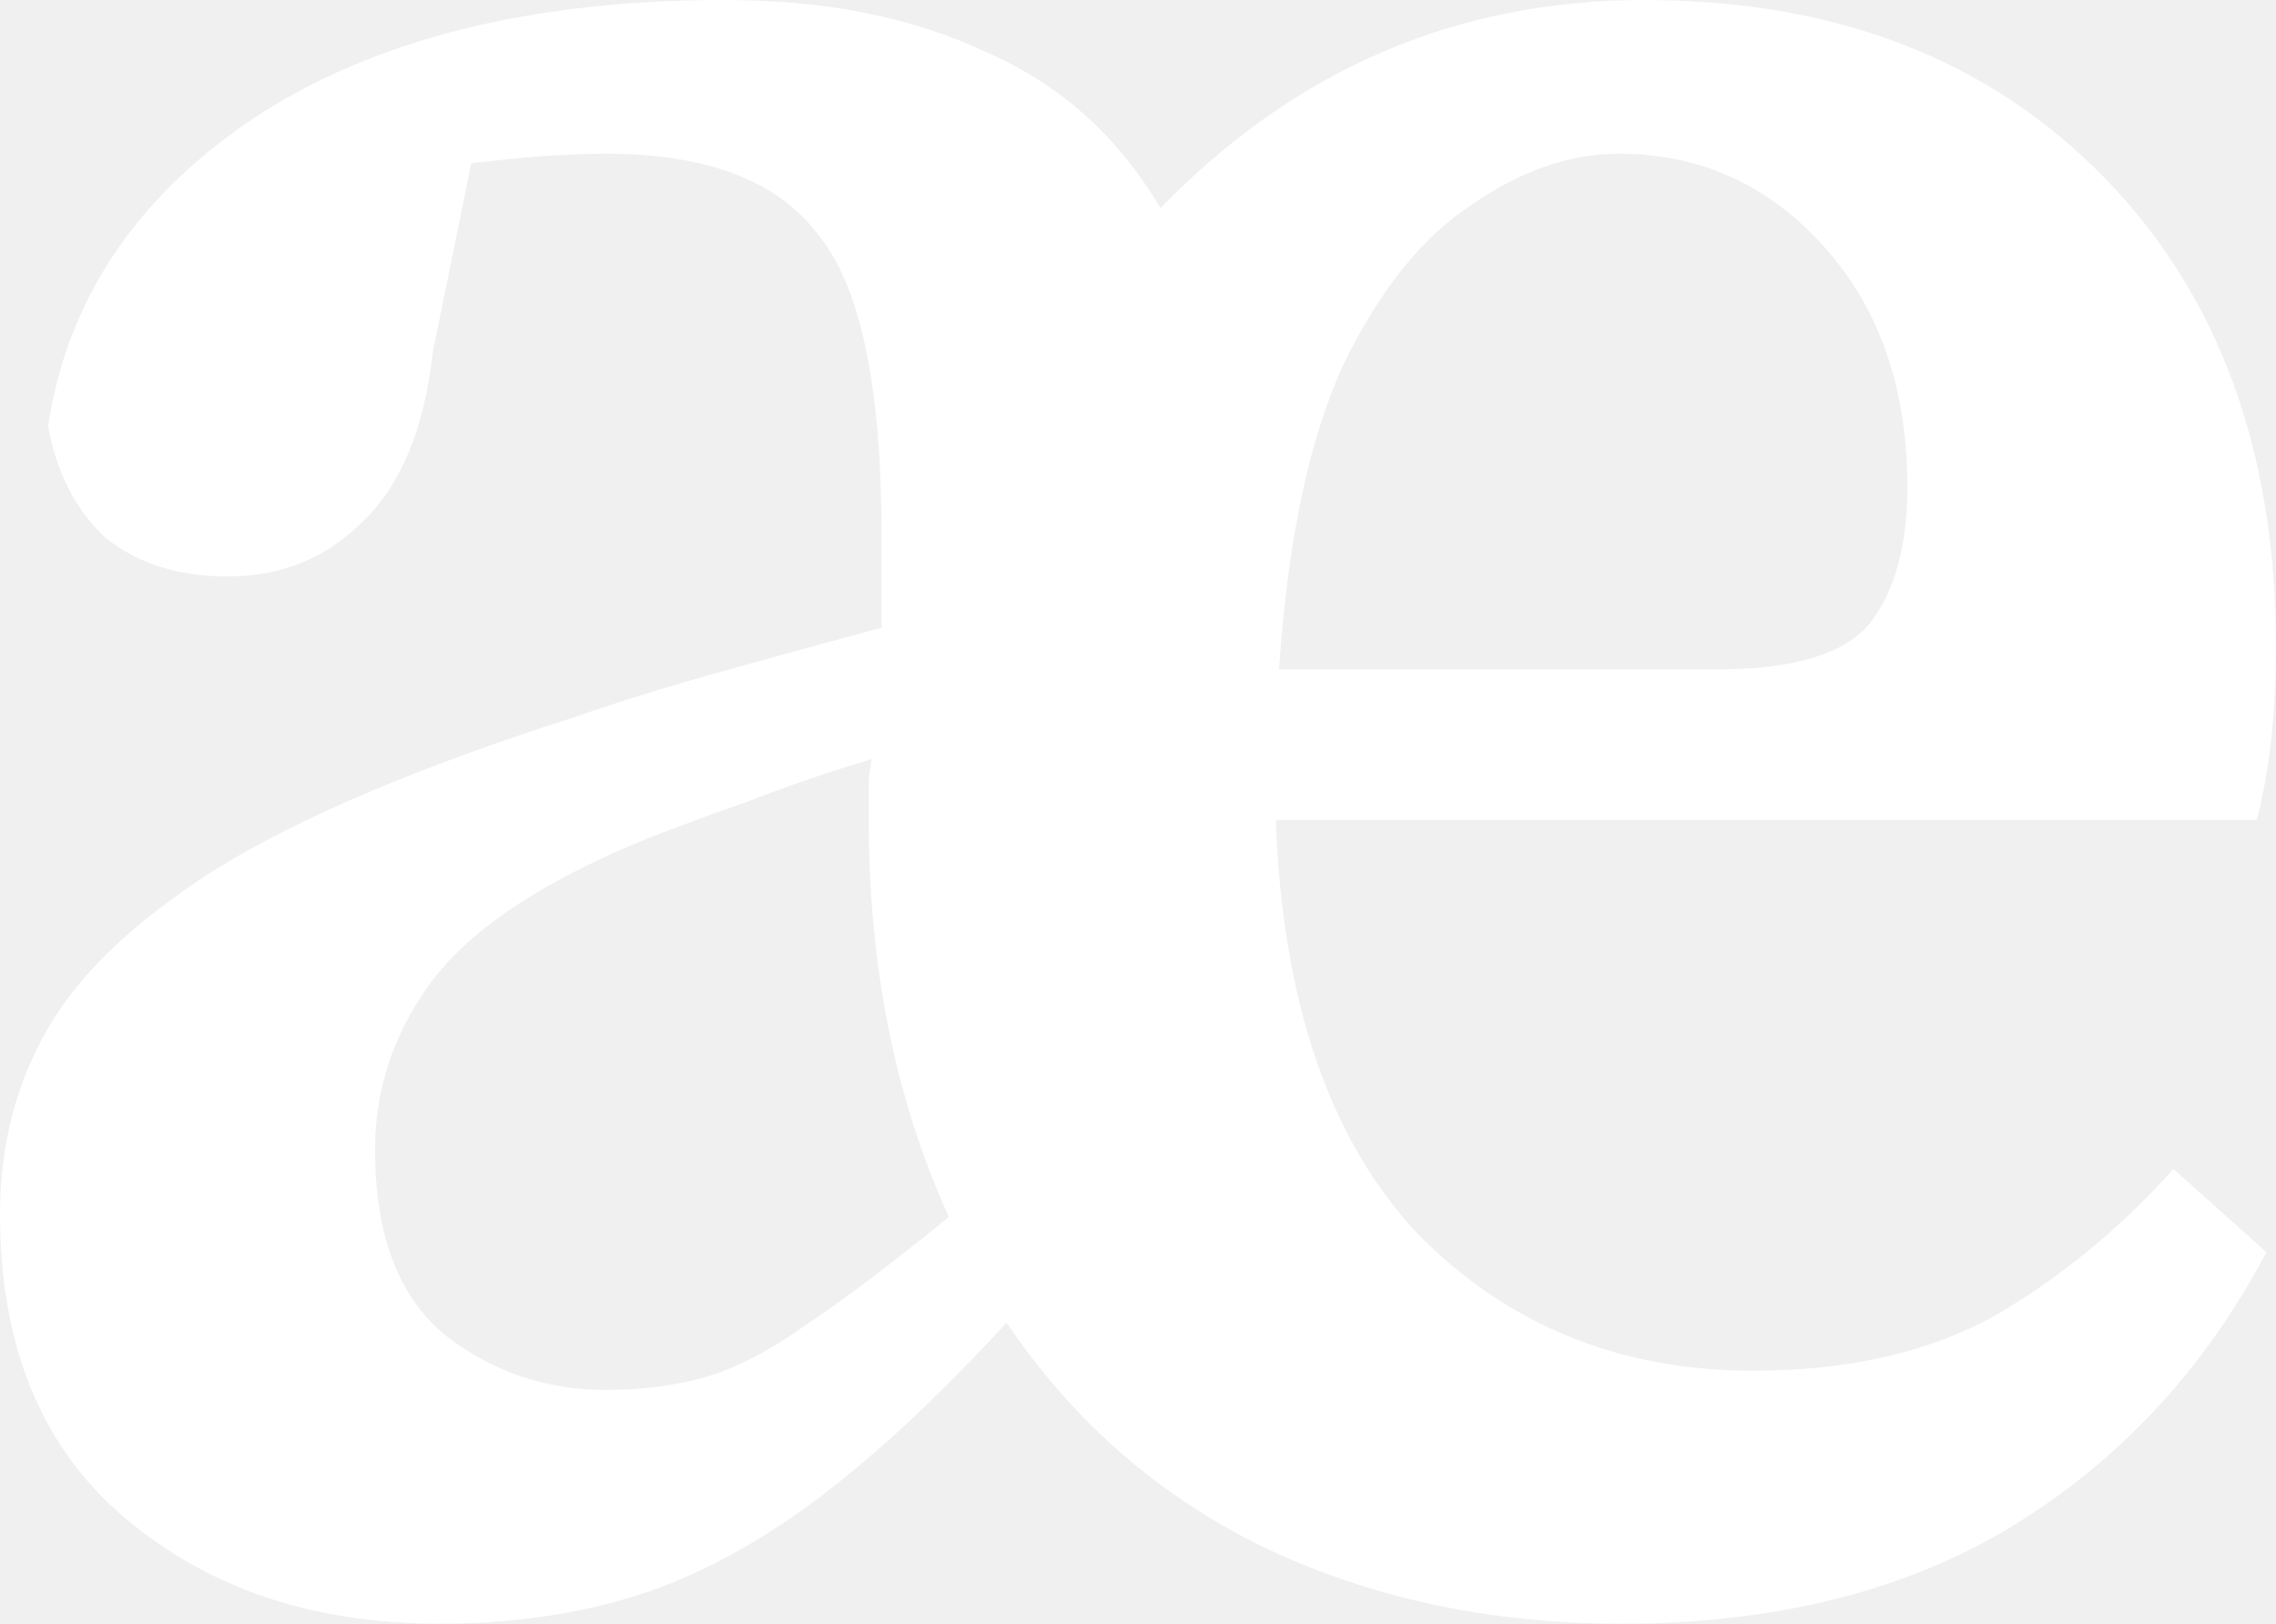
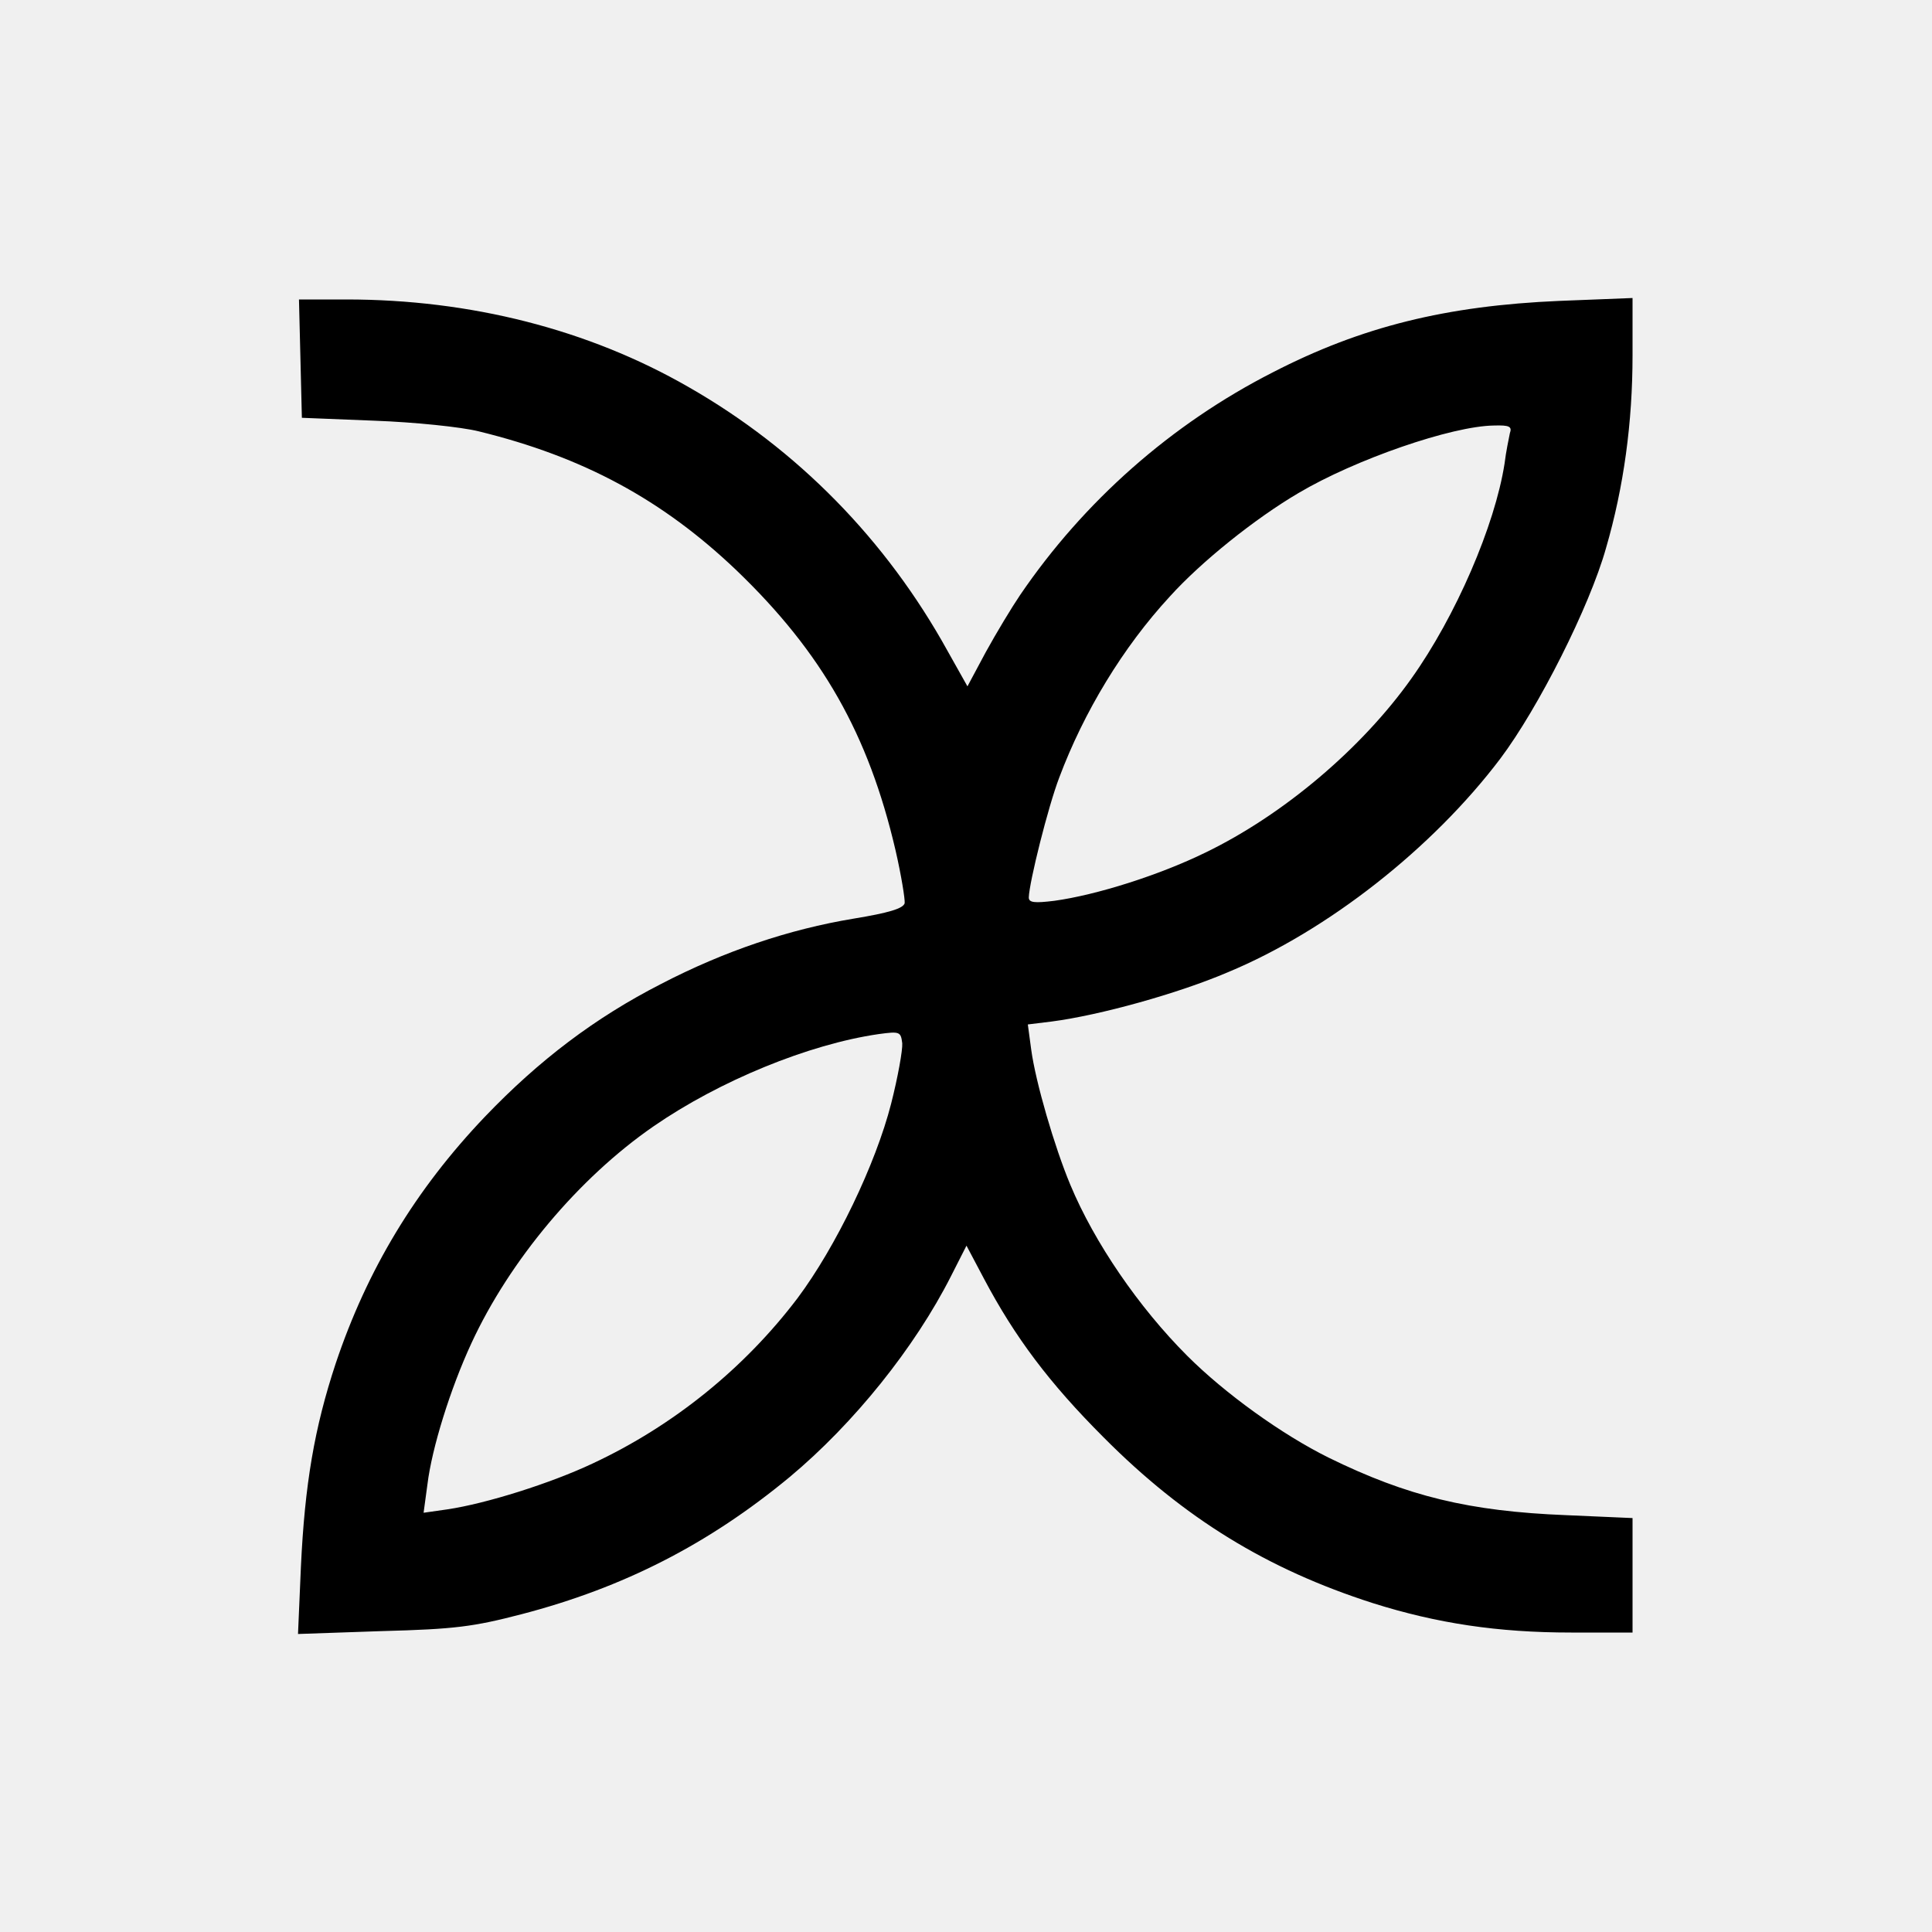
- <svg xmlns="http://www.w3.org/2000/svg" width="1054" height="752" viewBox="0 0 1054 752" fill="none">
-   <path d="M749.676 71.195C726.914 71.195 704.151 79.106 681.389 94.927C658.626 109.759 638.833 134.48 622.008 169.089C606.174 203.698 596.277 250.667 592.318 309.996H795.696C830.334 309.996 853.592 303.074 865.468 289.231C877.344 274.398 883.282 253.139 883.282 225.452C883.282 179.966 870.416 142.885 844.685 114.209C818.953 85.533 787.284 71.195 749.676 71.195ZM751.161 752C689.801 752 634.379 740.134 584.896 716.402C536.402 692.671 496.815 658.062 466.135 612.576C432.486 649.162 401.312 677.838 372.611 698.604C344.9 718.38 317.685 732.224 290.963 740.134C264.242 748.045 235.047 752 203.377 752C144.987 752 96.493 735.684 57.896 703.053C19.299 670.422 0 623.453 0 562.146C0 530.504 7.423 501.828 22.268 476.118C37.113 450.409 63.339 425.688 100.946 401.957C139.544 378.225 194.47 354.988 265.727 332.245C285.52 325.323 307.788 318.401 332.53 311.479C357.271 304.558 382.508 297.636 408.239 290.714V247.7C408.239 178.483 398.343 132.008 378.549 108.276C359.746 83.556 327.086 71.195 280.572 71.195C262.758 71.195 241.975 72.678 218.223 75.645L200.408 163.156C196.45 198.753 185.563 224.957 167.749 241.767C150.925 258.577 130.142 266.982 105.4 266.982C82.638 266.982 63.834 261.049 48.989 249.183C35.133 236.329 26.226 219.024 22.268 197.27C31.175 138.93 62.844 91.466 117.276 54.88C172.698 18.293 245.438 0 335.499 0C382.013 0 422.095 7.911 455.744 23.732C490.382 38.564 517.598 62.79 537.392 96.41C599.741 32.137 674.461 0 761.552 0C849.633 0 920.394 27.193 973.837 81.578C1027.28 135.963 1054 208.642 1054 299.613C1054 330.267 1051.03 356.965 1045.09 379.708H590.834C593.803 463.758 615.576 527.537 656.152 571.045C697.718 613.565 749.676 634.824 812.025 634.824C855.571 634.824 892.684 626.42 923.363 609.61C954.043 591.811 981.754 569.068 1006.5 541.381L1049.55 579.945C1020.85 634.33 981.259 676.849 930.786 707.503C881.302 737.168 821.427 752 751.161 752ZM173.687 532.481C173.687 572.034 184.574 600.71 206.346 618.509C228.119 635.319 252.861 643.724 280.572 643.724C297.396 643.724 312.736 641.746 326.592 637.791C340.447 633.836 355.787 625.925 372.611 614.059C390.425 602.193 412.693 585.383 439.414 563.629C414.672 509.244 402.301 447.937 402.301 379.708C402.301 374.764 402.301 369.82 402.301 364.876C402.301 359.932 402.796 355.482 403.786 351.527C383.992 357.46 365.189 363.887 347.375 370.809C330.55 376.742 315.705 382.18 302.839 387.124C253.356 406.901 219.212 429.149 200.408 453.87C182.594 477.602 173.687 503.805 173.687 532.481Z" fill="white" />
+ <svg xmlns="http://www.w3.org/2000/svg" version="1.1" viewBox="0 0 400 400" width="512" height="512" preserveAspectRatio="xMidYMid meet">
+   <g transform="translate(0,400) scale(0.1,-0.1)" fill="#000000" fill-rule="nonzero">
+     <path d="M622 3258 l3 -123 150 -6 c83 -3 180 -13 216 -22 217 -53 381 -142 534 -288 177 -170 273 -339 329 -579 12 -52 20 -102 19 -110 -3 -11 -33 -20 -106 -32 -133 -22 -267 -67 -398 -135 -137 -70 -253 -158 -365 -275 -144 -151 -244 -317 -309 -511 -44 -133 -64 -250 -72 -421 l-6 -139 174 6 c151 4 189 9 289 35 211 55 387 145 555 284 133 111 259 268 334 416 l32 63 36 -68 c64 -121 135 -216 248 -329 167 -168 339 -273 557 -343 133 -42 259 -61 411 -61 l127 0 0 119 0 118 -137 6 c-201 8 -329 39 -492 119 -97 48 -215 133 -293 211 -100 100 -192 234 -242 354 -33 79 -72 213 -81 280 l-7 52 49 6 c100 13 262 58 365 102 207 86 424 257 564 442 79 105 185 315 219 436 37 127 55 261 55 399 l0 119 -152 -6 c-233 -10 -409 -53 -593 -148 -210 -107 -391 -267 -523 -461 -17 -25 -49 -78 -71 -118 l-38 -71 -41 73 c-127 230 -311 418 -537 547 -207 119 -451 181 -708 181 l-98 0 3 -122z m2504 -155 c-2 -10 -8 -38 -11 -63 -20 -128 -101 -316 -193 -445 -103 -145 -265 -282 -426 -360 -96 -47 -226 -88 -313 -100 -41 -5 -53 -4 -53 7 1 32 40 188 63 248 51 136 132 270 229 375 65 72 176 161 266 214 118 70 318 139 405 140 32 1 38 -2 33 -16z m-1281 -1388 c-32 -125 -114 -296 -194 -403 -110 -145 -257 -264 -424 -342 -87 -41 -220 -83 -301 -95 l-49 -7 8 59 c9 74 47 197 91 292 79 171 222 342 377 449 136 94 321 170 466 191 44 6 46 5 49 -19 1 -14 -9 -70 -23 -125z" />
+   </g>
</svg>
